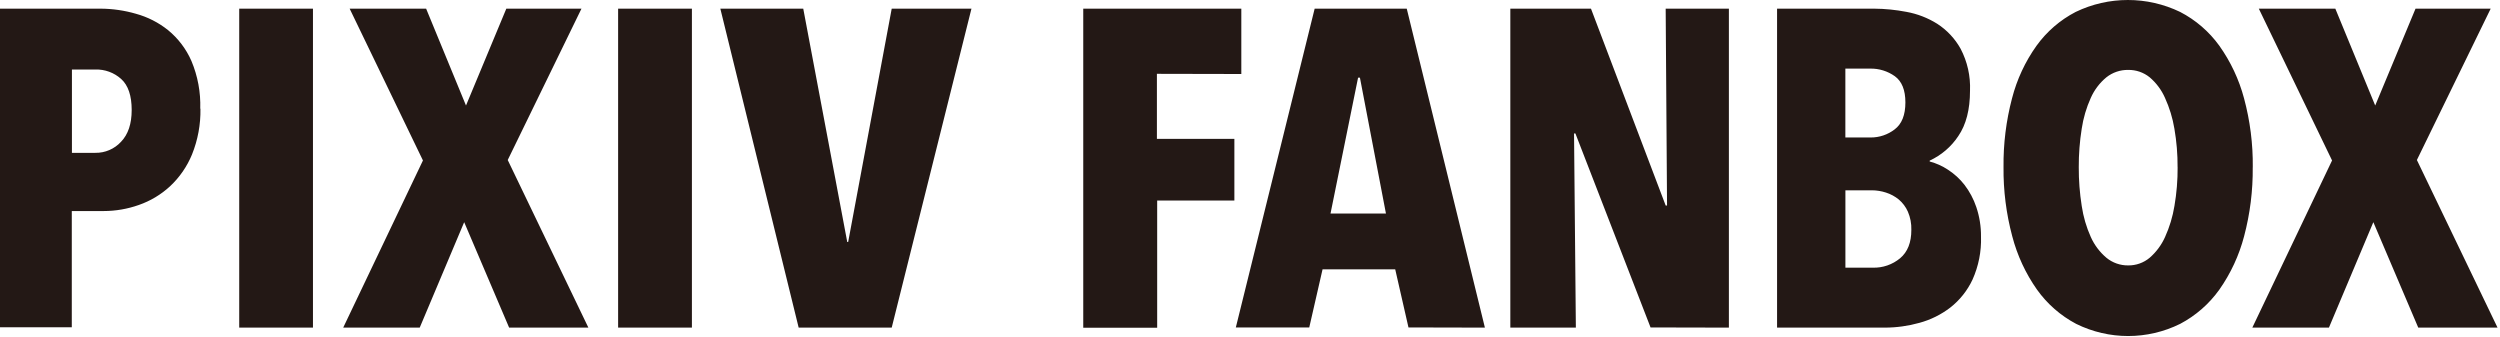
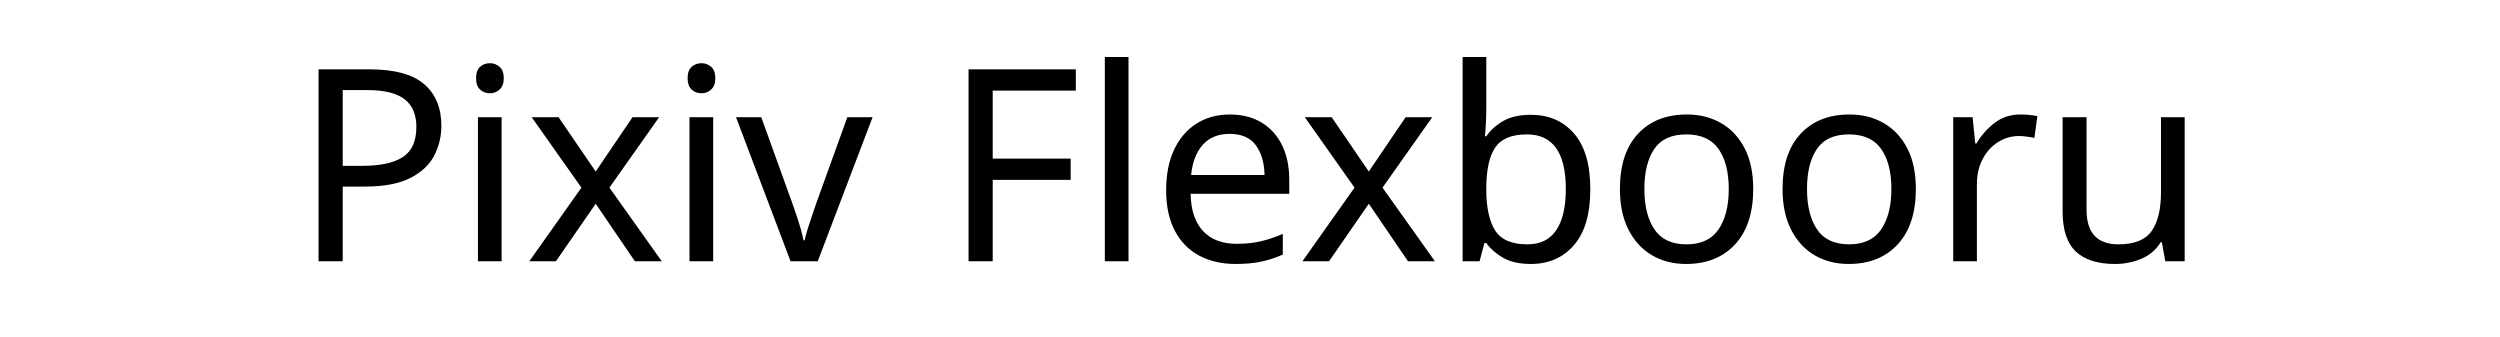
- <svg xmlns="http://www.w3.org/2000/svg" width="744" height="100" viewBox="0 0 744 100" fill="none">
-   <path fill-rule="evenodd" clip-rule="evenodd" d="M719.672 97.5l-13.365-31.38L693.09 97.5h-22.798l23.73-49.745-21.798-45.177h22.771l11.866 28.825 12-28.825h22.366L719.266 47.62l24.001 49.88h-23.595zm-71.624-47.731a64.818 64.818 0 00-.946-11.46 36.38 36.38 0 00-2.797-9.176 17.07 17.07 0 00-4.555-6.122 9.89 9.89 0 00-6.405-2.203 10.163 10.163 0 00-6.487 2.203 16.727 16.727 0 00-4.635 6.108 34.832 34.832 0 00-2.703 9.176 70.477 70.477 0 00-.878 11.46c-.018 3.86.276 7.715.878 11.527a34.974 34.974 0 002.703 9.258 17.415 17.415 0 004.635 6.162 10.001 10.001 0 006.487 2.284 9.741 9.741 0 006.405-2.284 17.78 17.78 0 004.568-6.162 36.465 36.465 0 002.797-9.258c.652-3.802.969-7.655.946-11.513h-.013zm22.366 0a77.214 77.214 0 01-2.568 20.54 49.43 49.43 0 01-7.365 15.88 33.614 33.614 0 01-11.663 10.19 34.89 34.89 0 01-30.96 0 33.562 33.562 0 01-11.649-10.19 49.106 49.106 0 01-7.365-15.88 76.582 76.582 0 01-2.595-20.581 76.866 76.866 0 012.527-20.447 47.217 47.217 0 017.298-15.676 33.167 33.167 0 0111.649-10.054 35.781 35.781 0 0131.082 0 33.216 33.216 0 0111.662 10.054 48.635 48.635 0 017.365 15.676 75.688 75.688 0 012.595 20.488h-.013zM568.816 68.404c.054-1.855-.297-3.7-1.027-5.405a10.128 10.128 0 00-2.703-3.622 11.554 11.554 0 00-3.825-2.068 13.74 13.74 0 00-4.162-.675h-7.906V79.66h8.176c2.955.08 5.837-.92 8.109-2.81 2.234-1.874 3.347-4.69 3.338-8.447zm-1.771-37.933c0-3.667-1.045-6.262-3.135-7.784a12.258 12.258 0 00-7.365-2.27h-7.365v20.5h7.5c2.589.018 5.11-.828 7.163-2.406 2.135-1.603 3.202-4.284 3.202-8.04zm22.501 39.947a28.925 28.925 0 01-2.527 12.798 22.863 22.863 0 01-6.608 8.31 26.454 26.454 0 01-9.203 4.555A38.466 38.466 0 01560.91 97.5h-32.055V2.578h28.92c3.202.025 6.396.341 9.541.946a25.982 25.982 0 019.203 3.554 21.01 21.01 0 016.959 7.433 24.68 24.68 0 012.798 12.473c0 5.622-1.163 10.127-3.487 13.514a20.512 20.512 0 01-8.514 7.297v.27a18.182 18.182 0 015.406 2.42 19.966 19.966 0 014.919 4.486c1.54 2 2.737 4.243 3.541 6.636a26.764 26.764 0 011.405 8.81zm-98.341 27.028l-22.366-57.732h-.405l.541 57.786h-19.501V2.578h24.001l22.23 58.583h.406l-.406-58.583h18.812V97.5l-23.312-.054zm-86.489-74.327h-.554l-8.203 40.434h16.5l-7.743-40.434zm14.446 74.327l-3.946-17.298h-21.622l-3.96 17.298h-21.852l23.46-94.868h27.407L441.906 97.5l-22.744-.054zM344.295 21.97v19.352h23.055v18.366h-22.974v37.839h-22.001V2.577h47.042v19.447l-25.122-.054zM265.373 97.5h-27.69L214.372 2.578h24.676l13.095 69.448h.271l12.959-69.448h23.731L265.373 97.5zm-81.421 0V2.578h21.96V97.5h-21.96zm-32.434 0L138.14 66.12 124.909 97.5h-22.771l23.731-49.745-21.812-45.177h22.758l11.865 28.825 12.001-28.825h22.365L151.099 47.62 175.1 97.5h-23.582zm-80.326 0V2.578h21.946V97.5H71.191zM39.19 32.74c0-4.28-1.046-7.36-3.136-9.244a11.014 11.014 0 00-7.676-2.81h-6.973v24.798h6.973a10.161 10.161 0 007.636-3.284c2.117-2.19 3.175-5.343 3.175-9.46zm20.46-.392a34.704 34.704 0 01-2.514 13.636 27.028 27.028 0 01-6.54 9.46 26.568 26.568 0 01-9.271 5.554 31.447 31.447 0 01-10.5 1.81h-9.46v34.596H0V2.578h30.001c3.53.021 7.041.53 10.433 1.513a26.581 26.581 0 019.568 4.865 24.61 24.61 0 016.96 9.176 33.879 33.879 0 012.634 14.217h.055z" fill="#231815" />
+ <svg xmlns="http://www.w3.org/2000/svg" width="744" height="100">
+   <text x="50%" y="50%" font-size="80" font-family="system-ui, sans-serif" text-anchor="middle" dominant-baseline="middle">Pixiv Flexbooru</text>
</svg>
